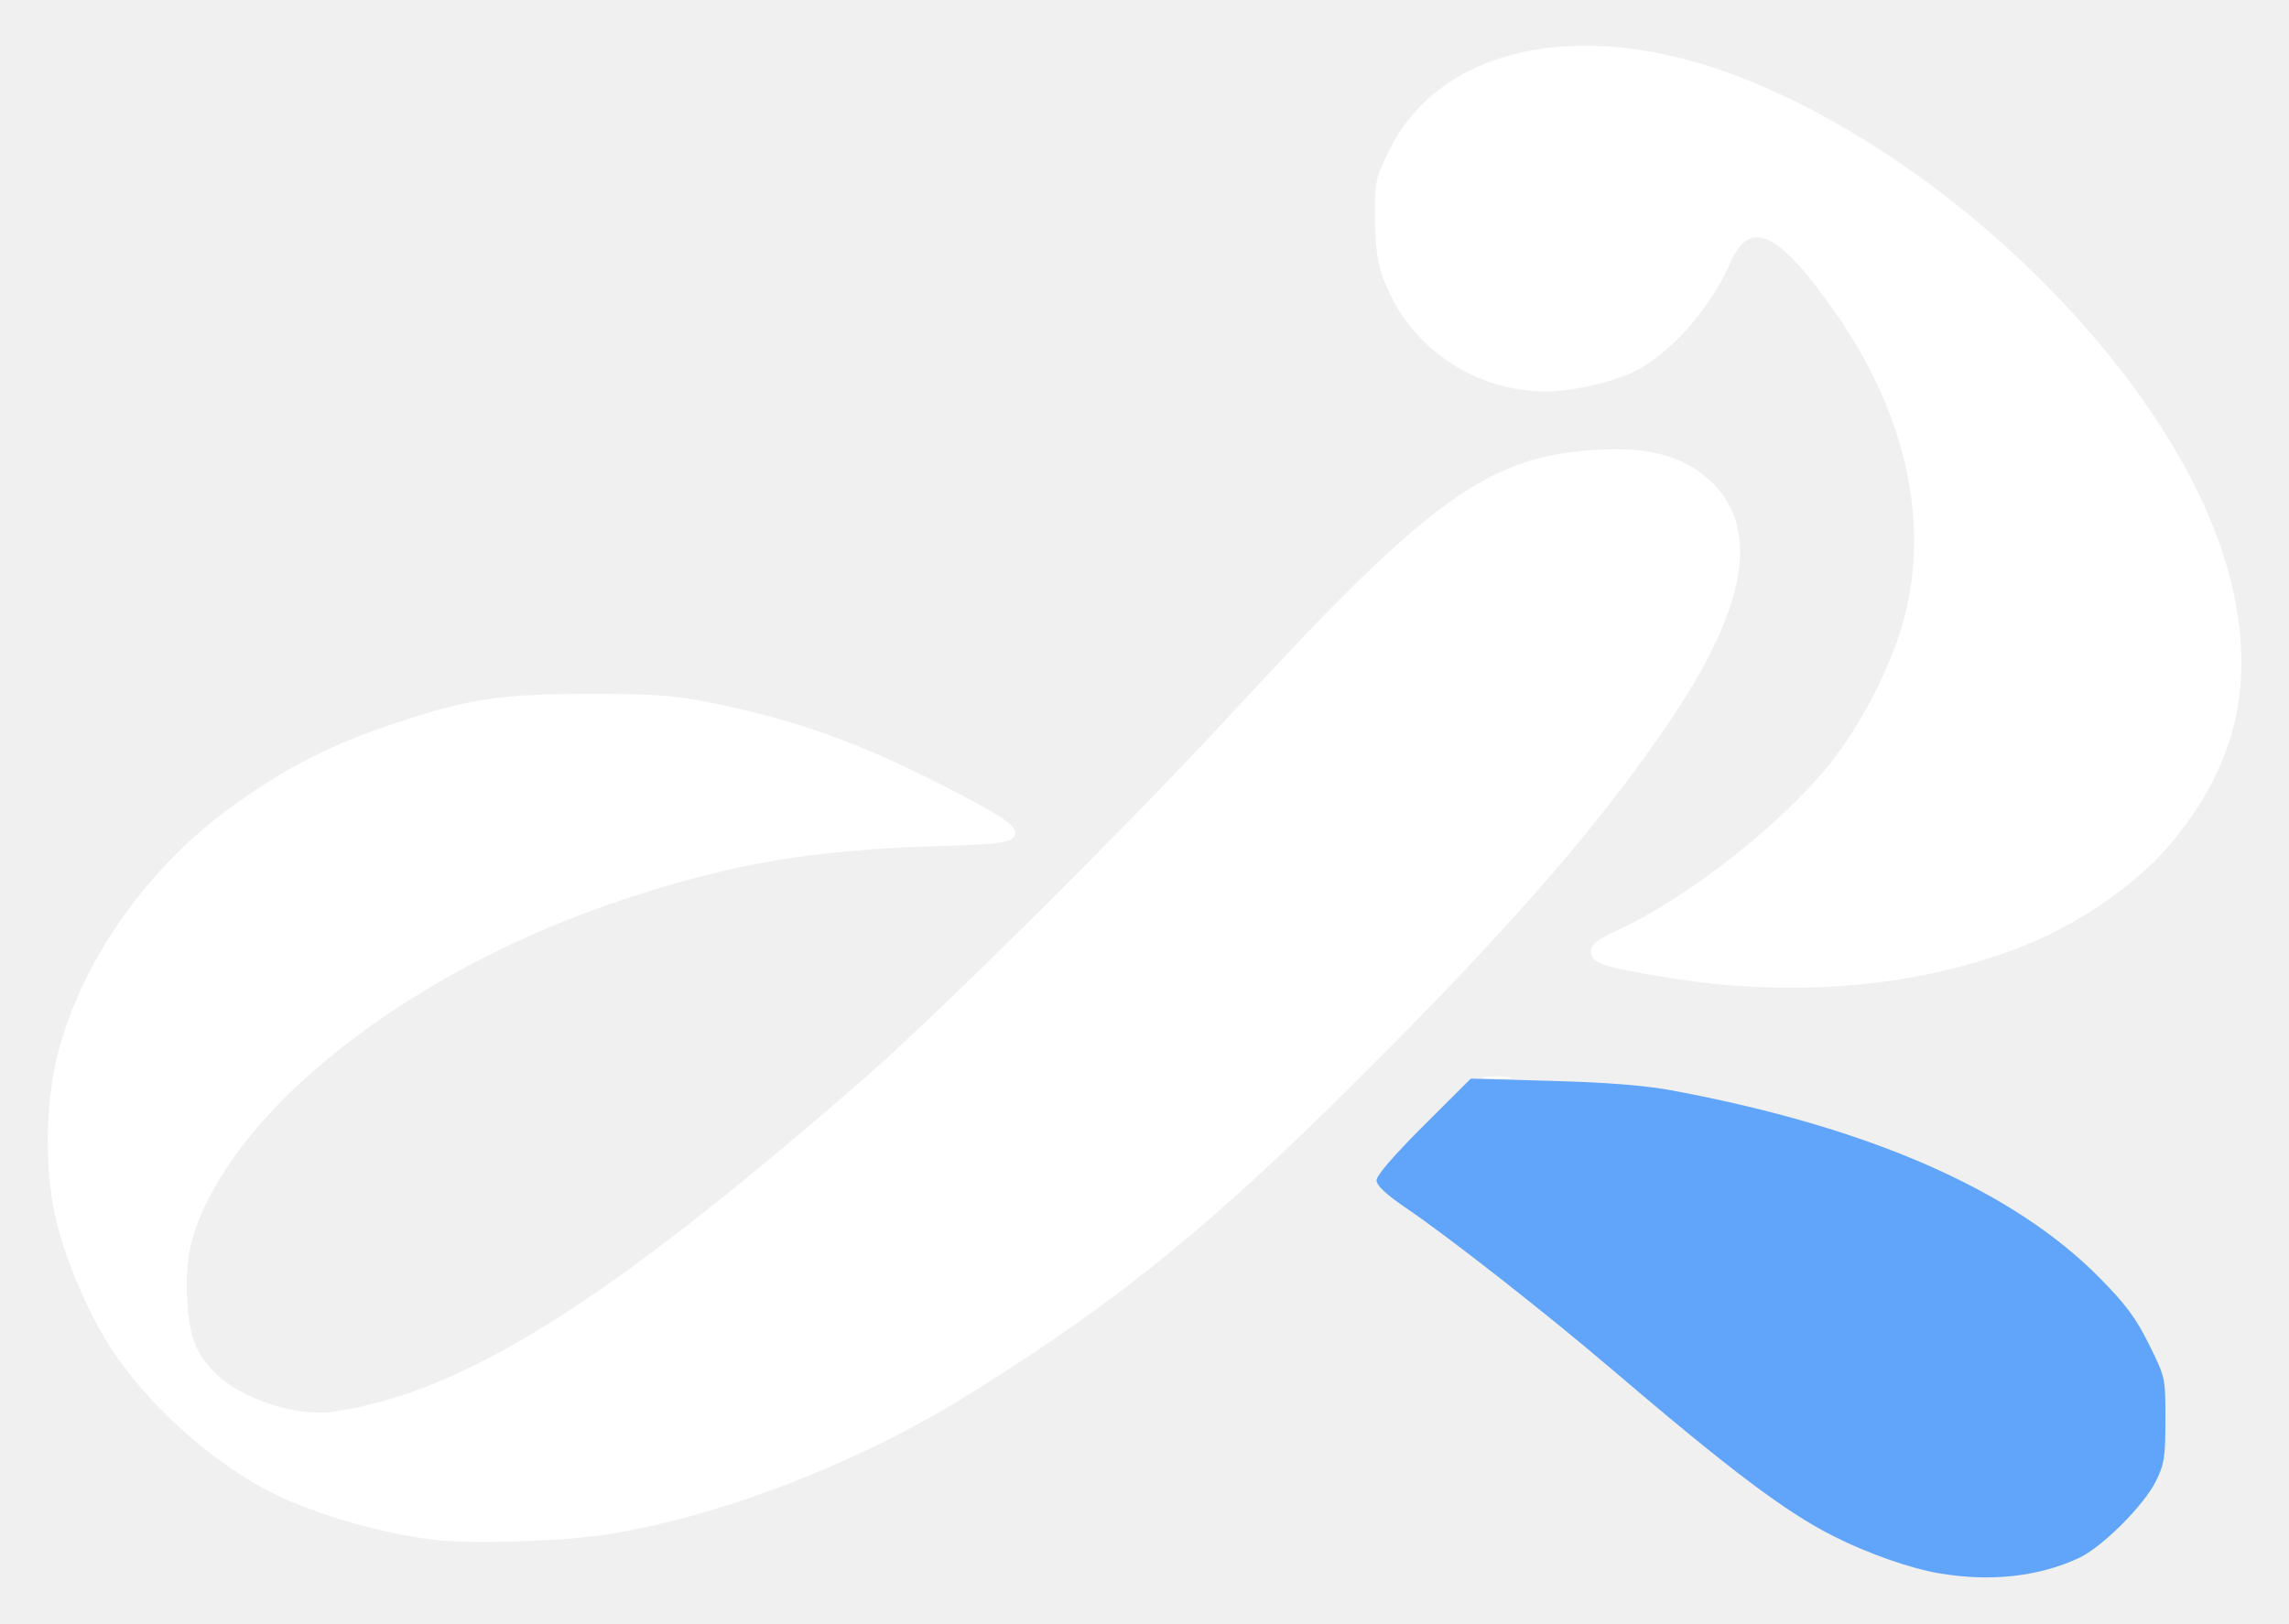
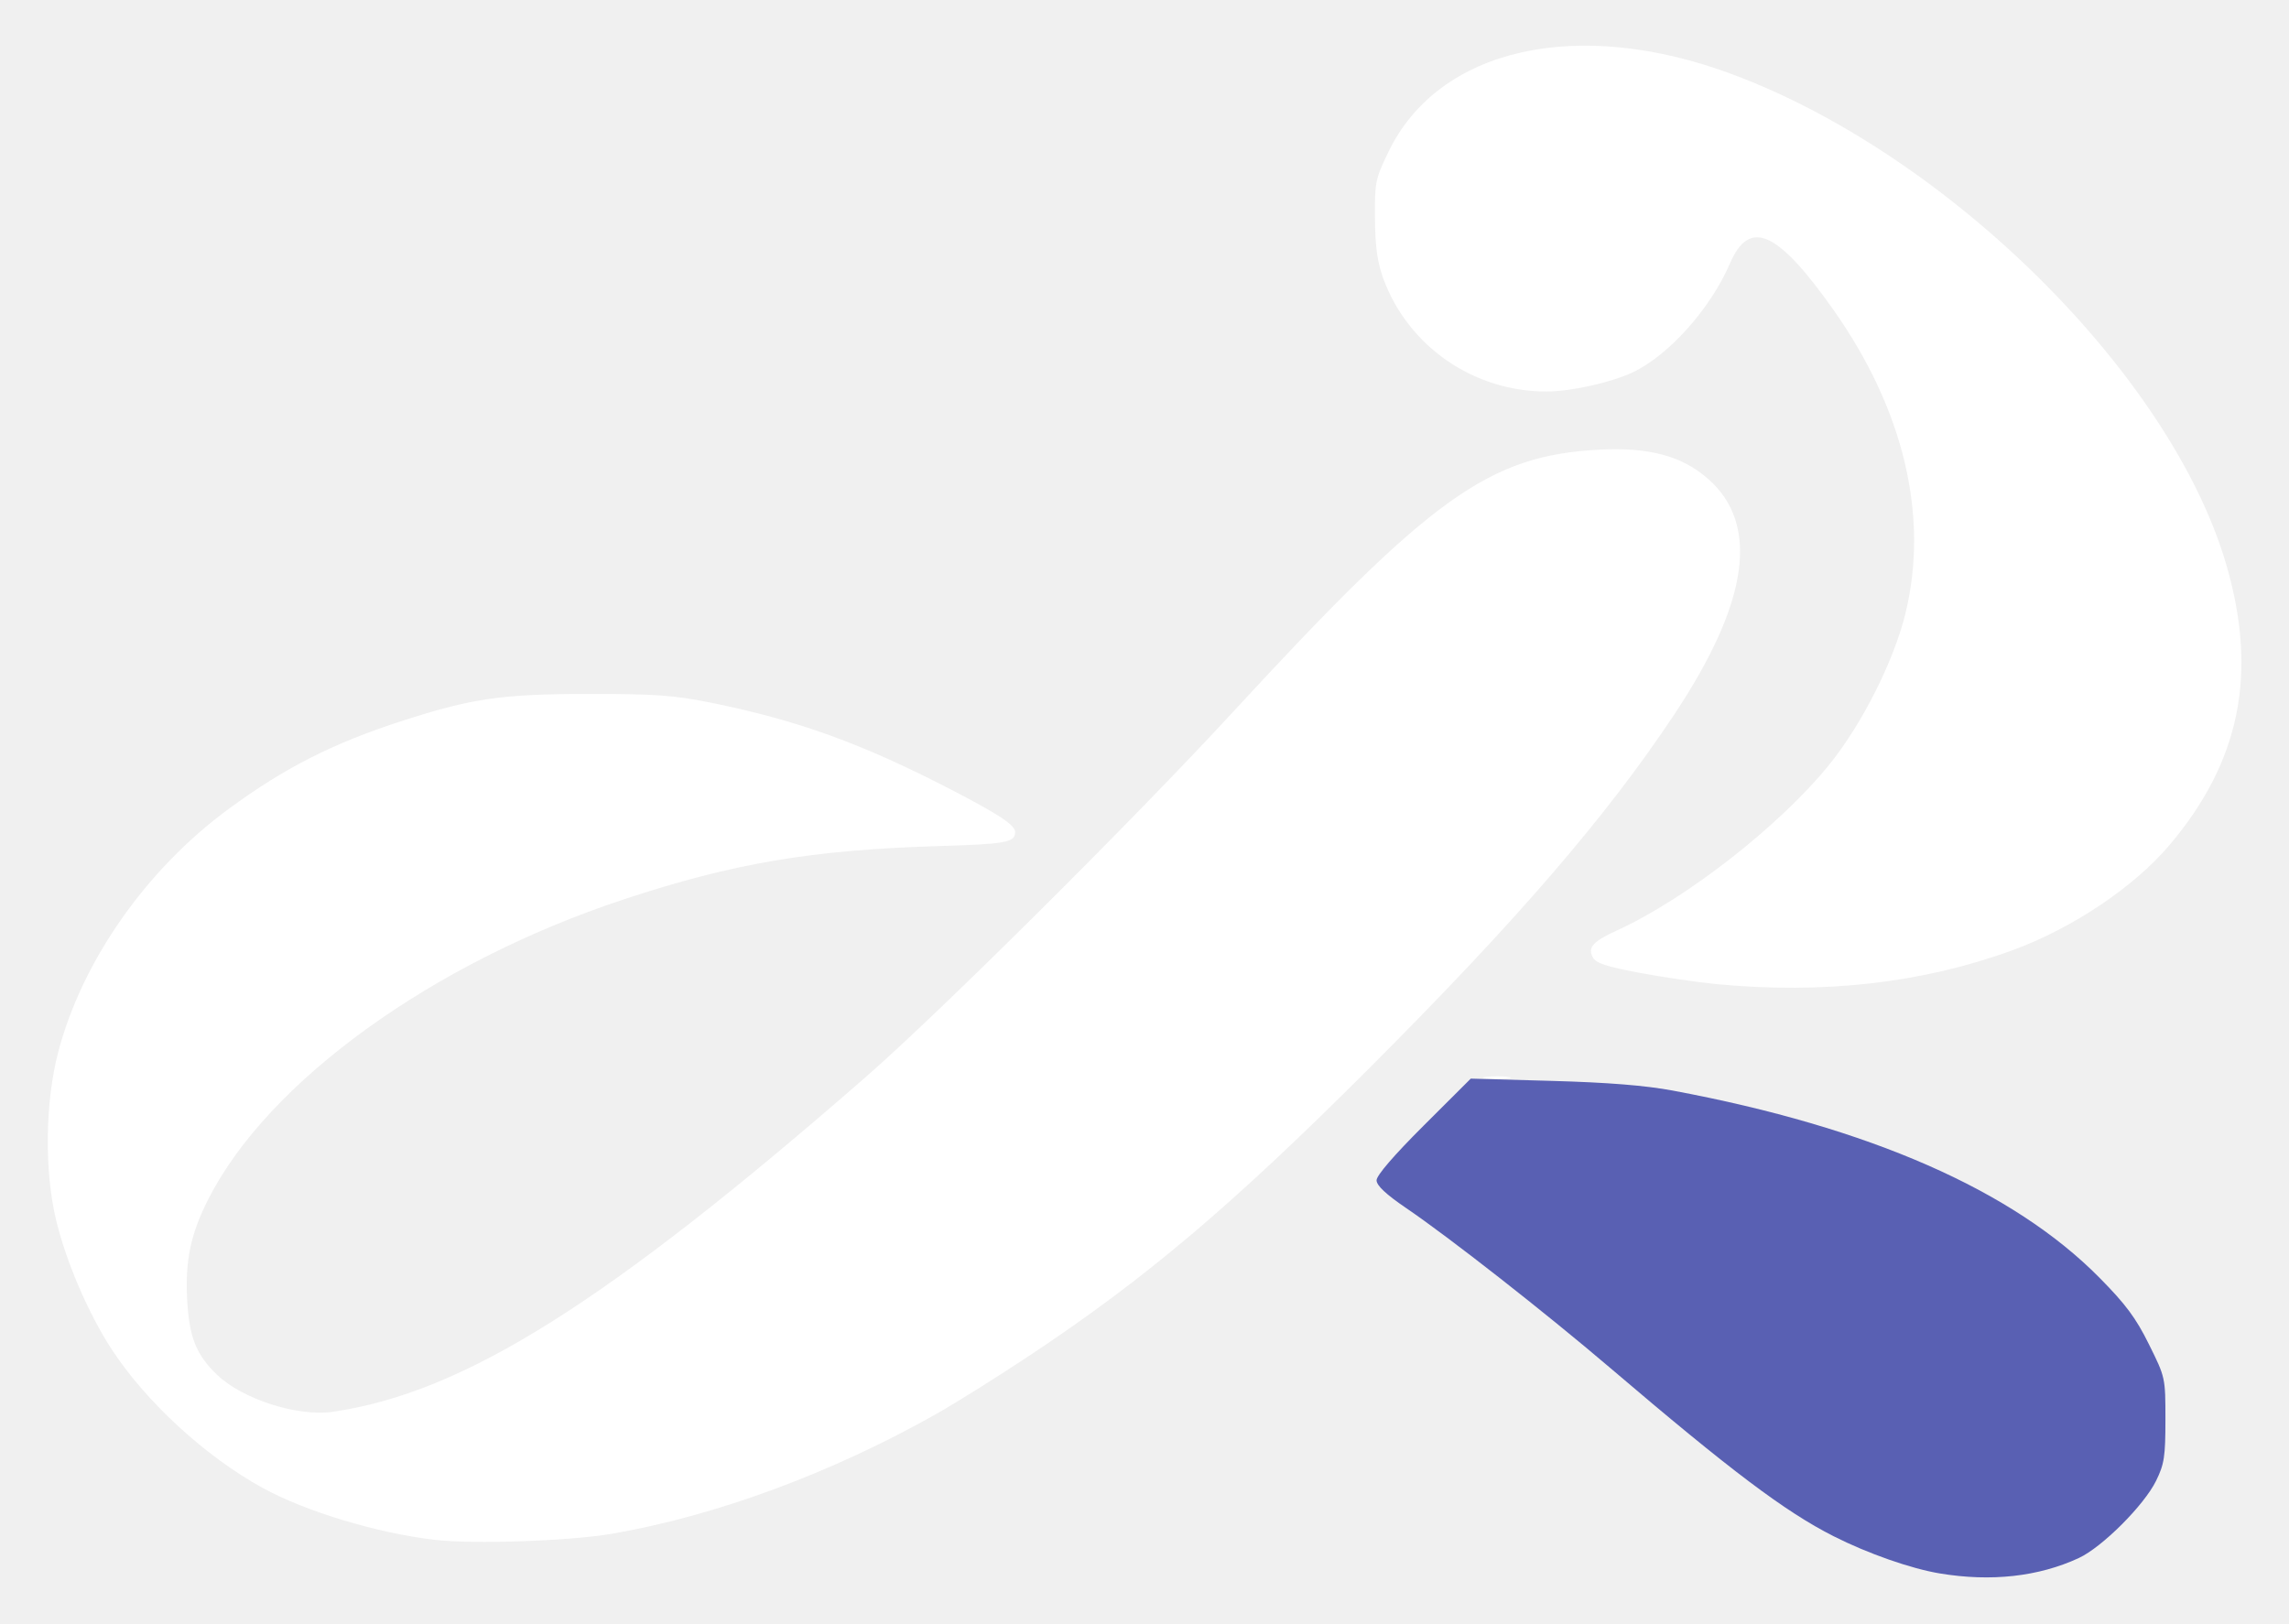
<svg xmlns="http://www.w3.org/2000/svg" viewBox="0 0 602 427" role="img" aria-label="Dogear mark">
  <path fill="#FFFFFF" fill-rule="evenodd" d="M 114.41 405.05 C 99.35 403.31 80.44 397.62 69.12 391.41 C 54.04 383.15 38.25 368.62 29.24 354.72 C 23.21 345.41 17.45 332.00 14.80 321.12 C 11.63 308.10 11.86 289.79 15.34 276.61 C 21.69 252.62 38.52 228.64 60.19 212.74 C 74.97 201.89 87.59 195.50 105.80 189.61 C 124.19 183.67 132.01 182.54 155.00 182.54 C 172.33 182.53 177.23 182.88 186.73 184.79 C 209.62 189.40 226.53 195.50 250.00 207.63 C 262.86 214.28 267.04 217.06 266.98 218.94 C 266.91 221.59 264.49 222.03 246.94 222.55 C 213.46 223.56 192.88 227.04 164.00 236.59 C 113.69 253.23 70.43 284.48 54.73 315.54 C 50.20 324.50 48.73 331.36 49.20 341.39 C 49.68 351.61 51.52 356.29 57.16 361.70 C 63.79 368.05 78.34 372.69 87.45 371.37 C 121.89 366.39 159.40 342.84 227.50 283.47 C 247.03 266.45 298.17 215.61 324.53 187.00 C 376.47 130.66 391.66 119.79 420.65 118.28 C 433.70 117.60 442.36 119.93 449.22 125.96 C 462.87 137.97 459.92 158.47 440.29 188.00 C 422.40 214.92 398.83 242.25 360.04 281.05 C 324.13 316.98 301.38 336.23 271.00 356.41 C 262.48 362.07 251.36 369.04 246.31 371.89 C 218.69 387.49 188.36 398.70 161.00 403.43 C 149.90 405.35 124.59 406.23 114.41 405.05 Z M 390.77 283.28 C 392.57 283.05 395.27 283.06 396.77 283.29 C 398.27 283.51 396.80 283.70 393.50 283.69 C 390.20 283.68 388.97 283.50 390.77 283.28 Z M 451.50 258.87 C 446.55 258.40 437.43 257.06 431.22 255.90 C 422.42 254.24 419.72 253.35 418.91 251.82 C 417.50 249.20 418.91 247.65 425.35 244.70 C 443.61 236.33 468.21 217.09 481.17 201.03 C 489.70 190.46 498.03 173.93 501.09 161.50 C 507.39 135.92 500.74 107.77 482.19 81.50 C 467.47 60.65 460.10 57.36 454.95 69.34 C 449.87 81.16 438.84 93.50 429.40 97.94 C 423.67 100.63 413.25 102.96 406.80 102.98 C 387.58 103.05 370.30 91.10 363.79 73.23 C 362.24 68.96 361.68 64.96 361.61 57.50 C 361.52 47.97 361.69 47.14 365.13 40.00 C 378.29 12.64 414.82 4.36 455.54 19.52 C 512.47 40.70 571.03 98.82 585.50 148.50 C 593.86 177.20 589.15 200.39 570.50 222.37 C 561.12 233.42 544.94 244.24 529.18 249.99 C 505.67 258.57 479.65 261.55 451.50 258.87 Z" />
-   <path fill="#60A5FA" fill-rule="evenodd" d="M 510.16 413.88 C 502.58 412.62 491.21 408.64 482.23 404.09 C 469.52 397.66 455.24 386.91 423.50 359.84 C 406.40 345.26 381.16 325.48 369.78 317.75 C 364.51 314.16 362.06 311.86 362.03 310.48 C 362.01 309.21 366.58 303.90 374.41 296.09 L 386.81 283.72 L 408.16 284.32 C 422.88 284.73 432.76 285.52 440.00 286.88 C 491.77 296.57 529.45 313.10 552.17 336.11 C 559.06 343.08 561.74 346.68 565.17 353.62 C 569.49 362.33 569.50 362.37 569.50 373.42 C 569.50 383.15 569.20 385.11 567.05 389.50 C 563.90 395.94 552.86 406.98 546.71 409.83 C 536.13 414.73 523.64 416.12 510.16 413.88 Z" />
+   <path fill="#5960B3" fill-rule="evenodd" d="M 510.16 413.88 C 502.58 412.62 491.21 408.64 482.23 404.09 C 469.52 397.66 455.24 386.91 423.50 359.84 C 406.40 345.26 381.16 325.48 369.78 317.75 C 364.51 314.16 362.06 311.86 362.03 310.48 C 362.01 309.21 366.58 303.90 374.41 296.09 L 386.81 283.72 L 408.16 284.32 C 422.88 284.73 432.76 285.52 440.00 286.88 C 491.77 296.57 529.45 313.10 552.17 336.11 C 559.06 343.08 561.74 346.68 565.17 353.62 C 569.49 362.33 569.50 362.37 569.50 373.42 C 569.50 383.15 569.20 385.11 567.05 389.50 C 563.90 395.94 552.86 406.98 546.71 409.83 C 536.13 414.73 523.64 416.12 510.16 413.88 Z" />
</svg>
